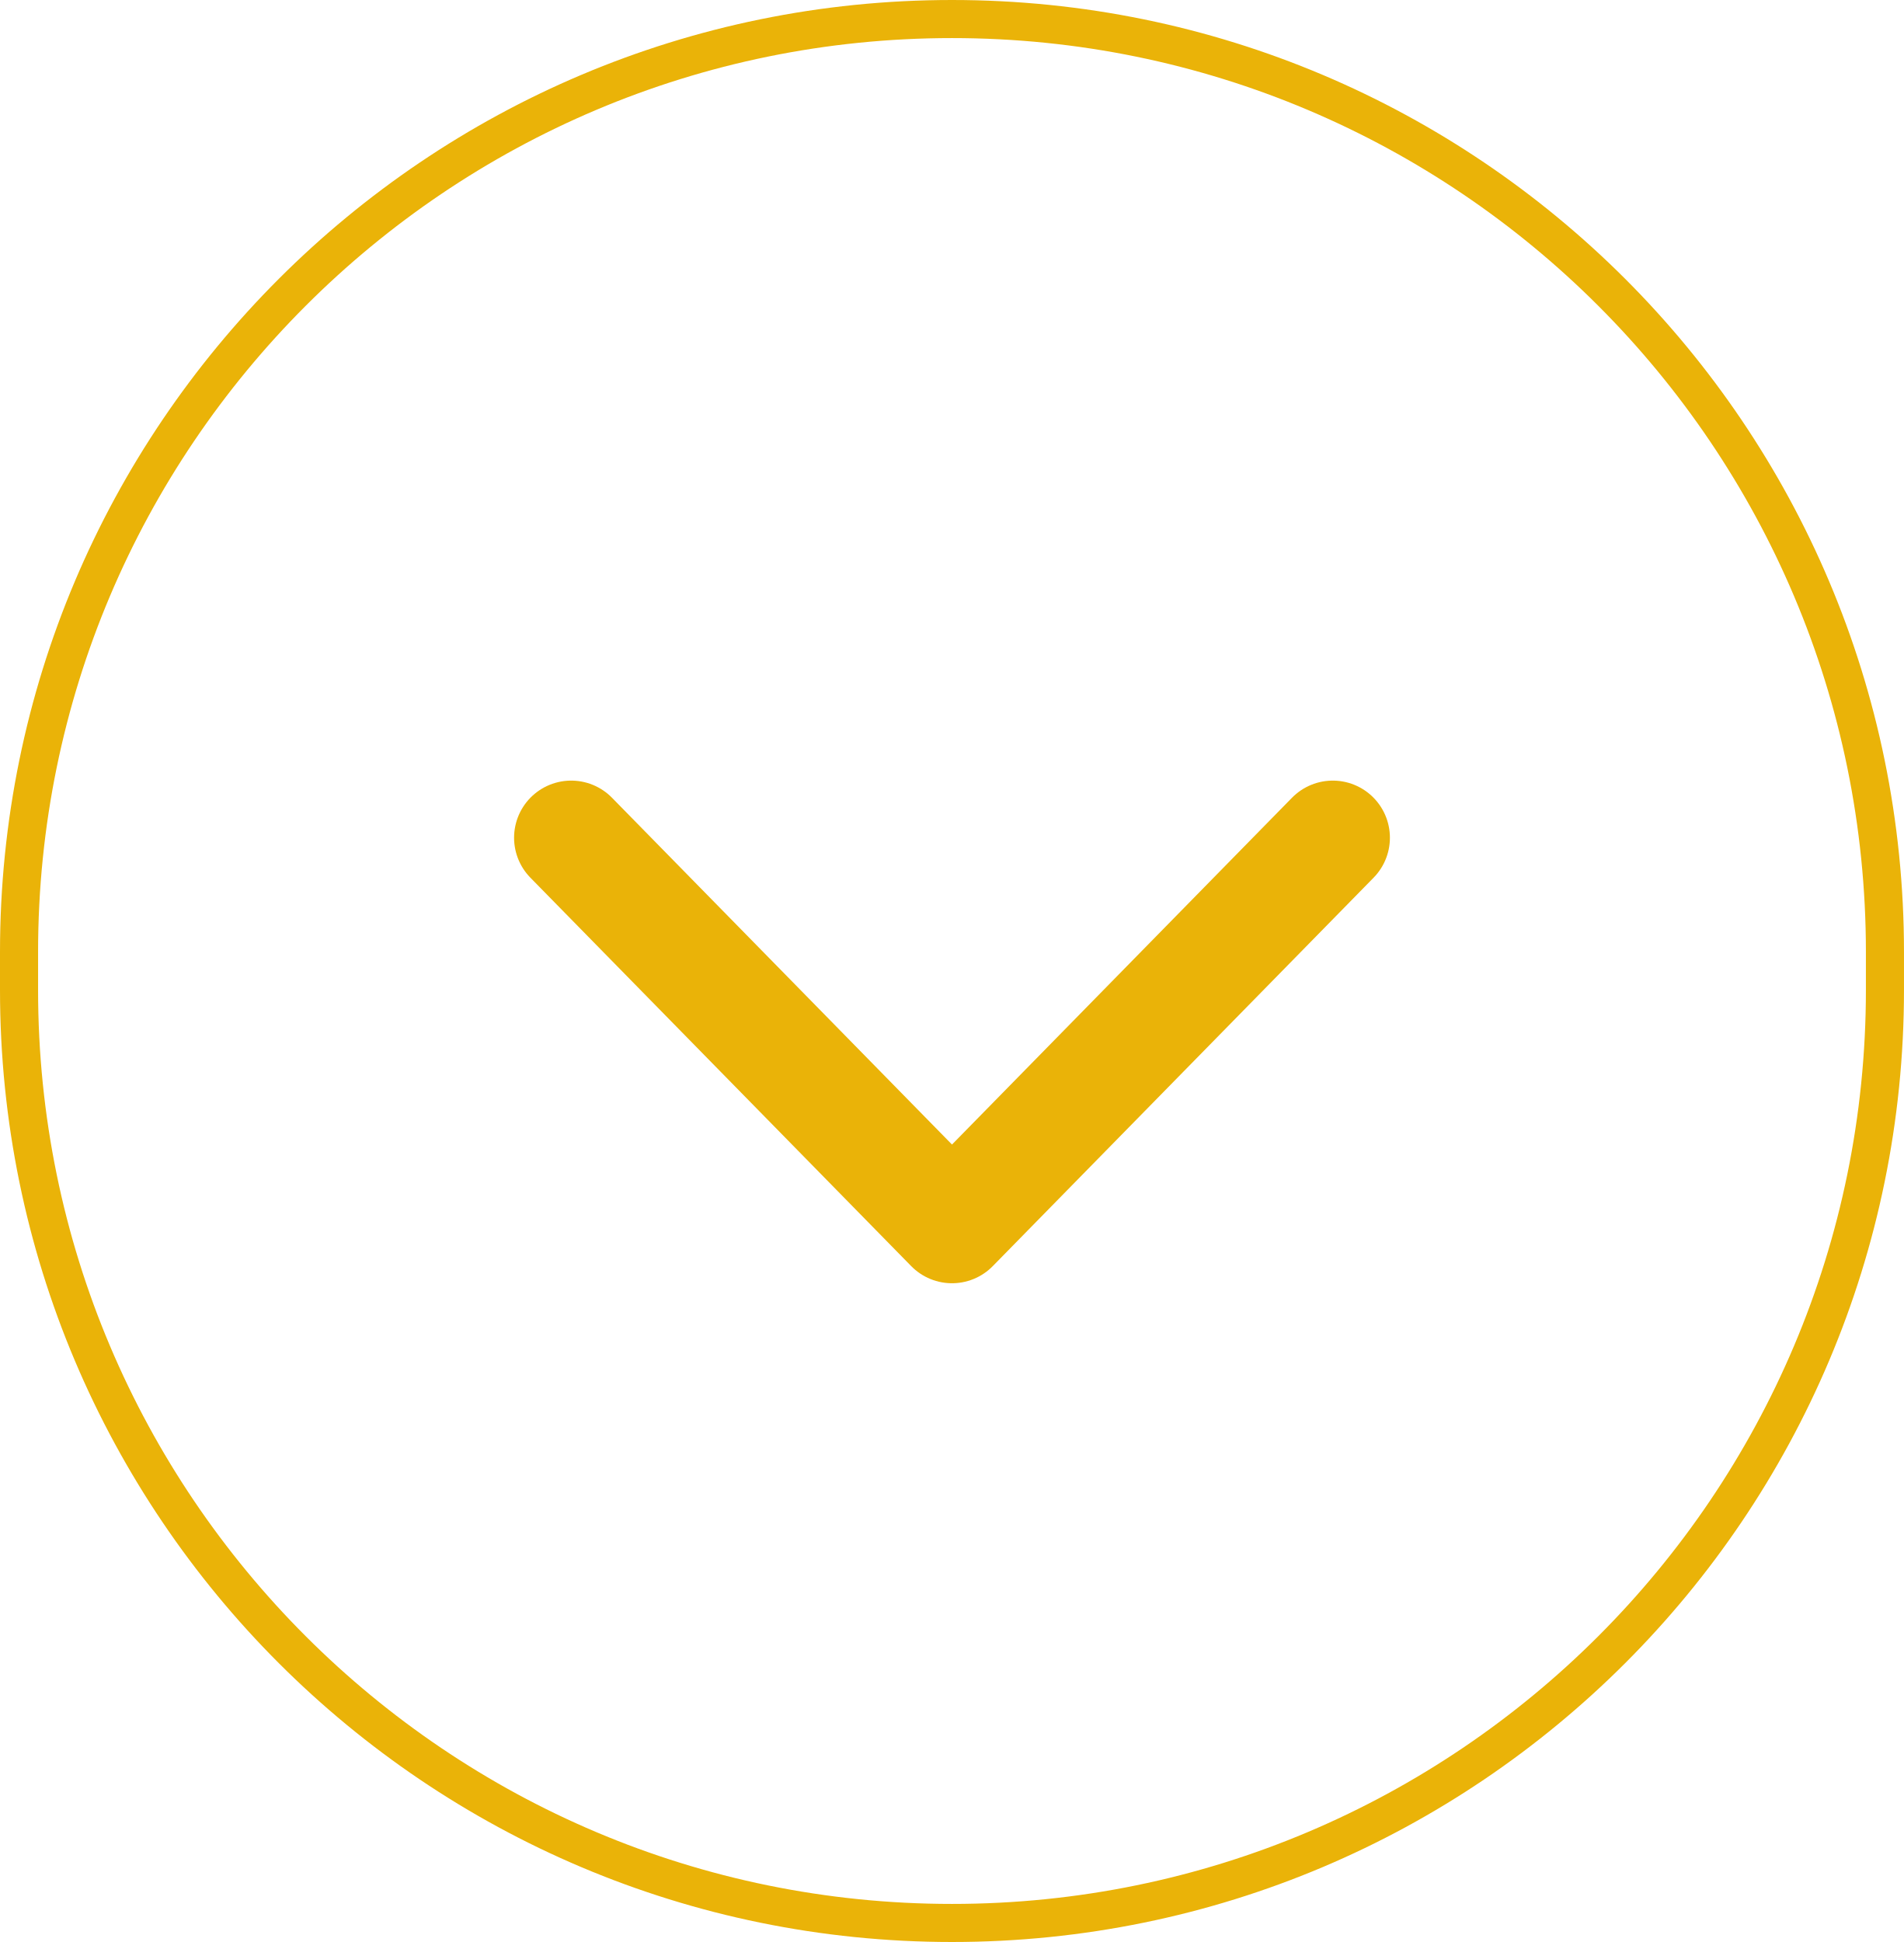
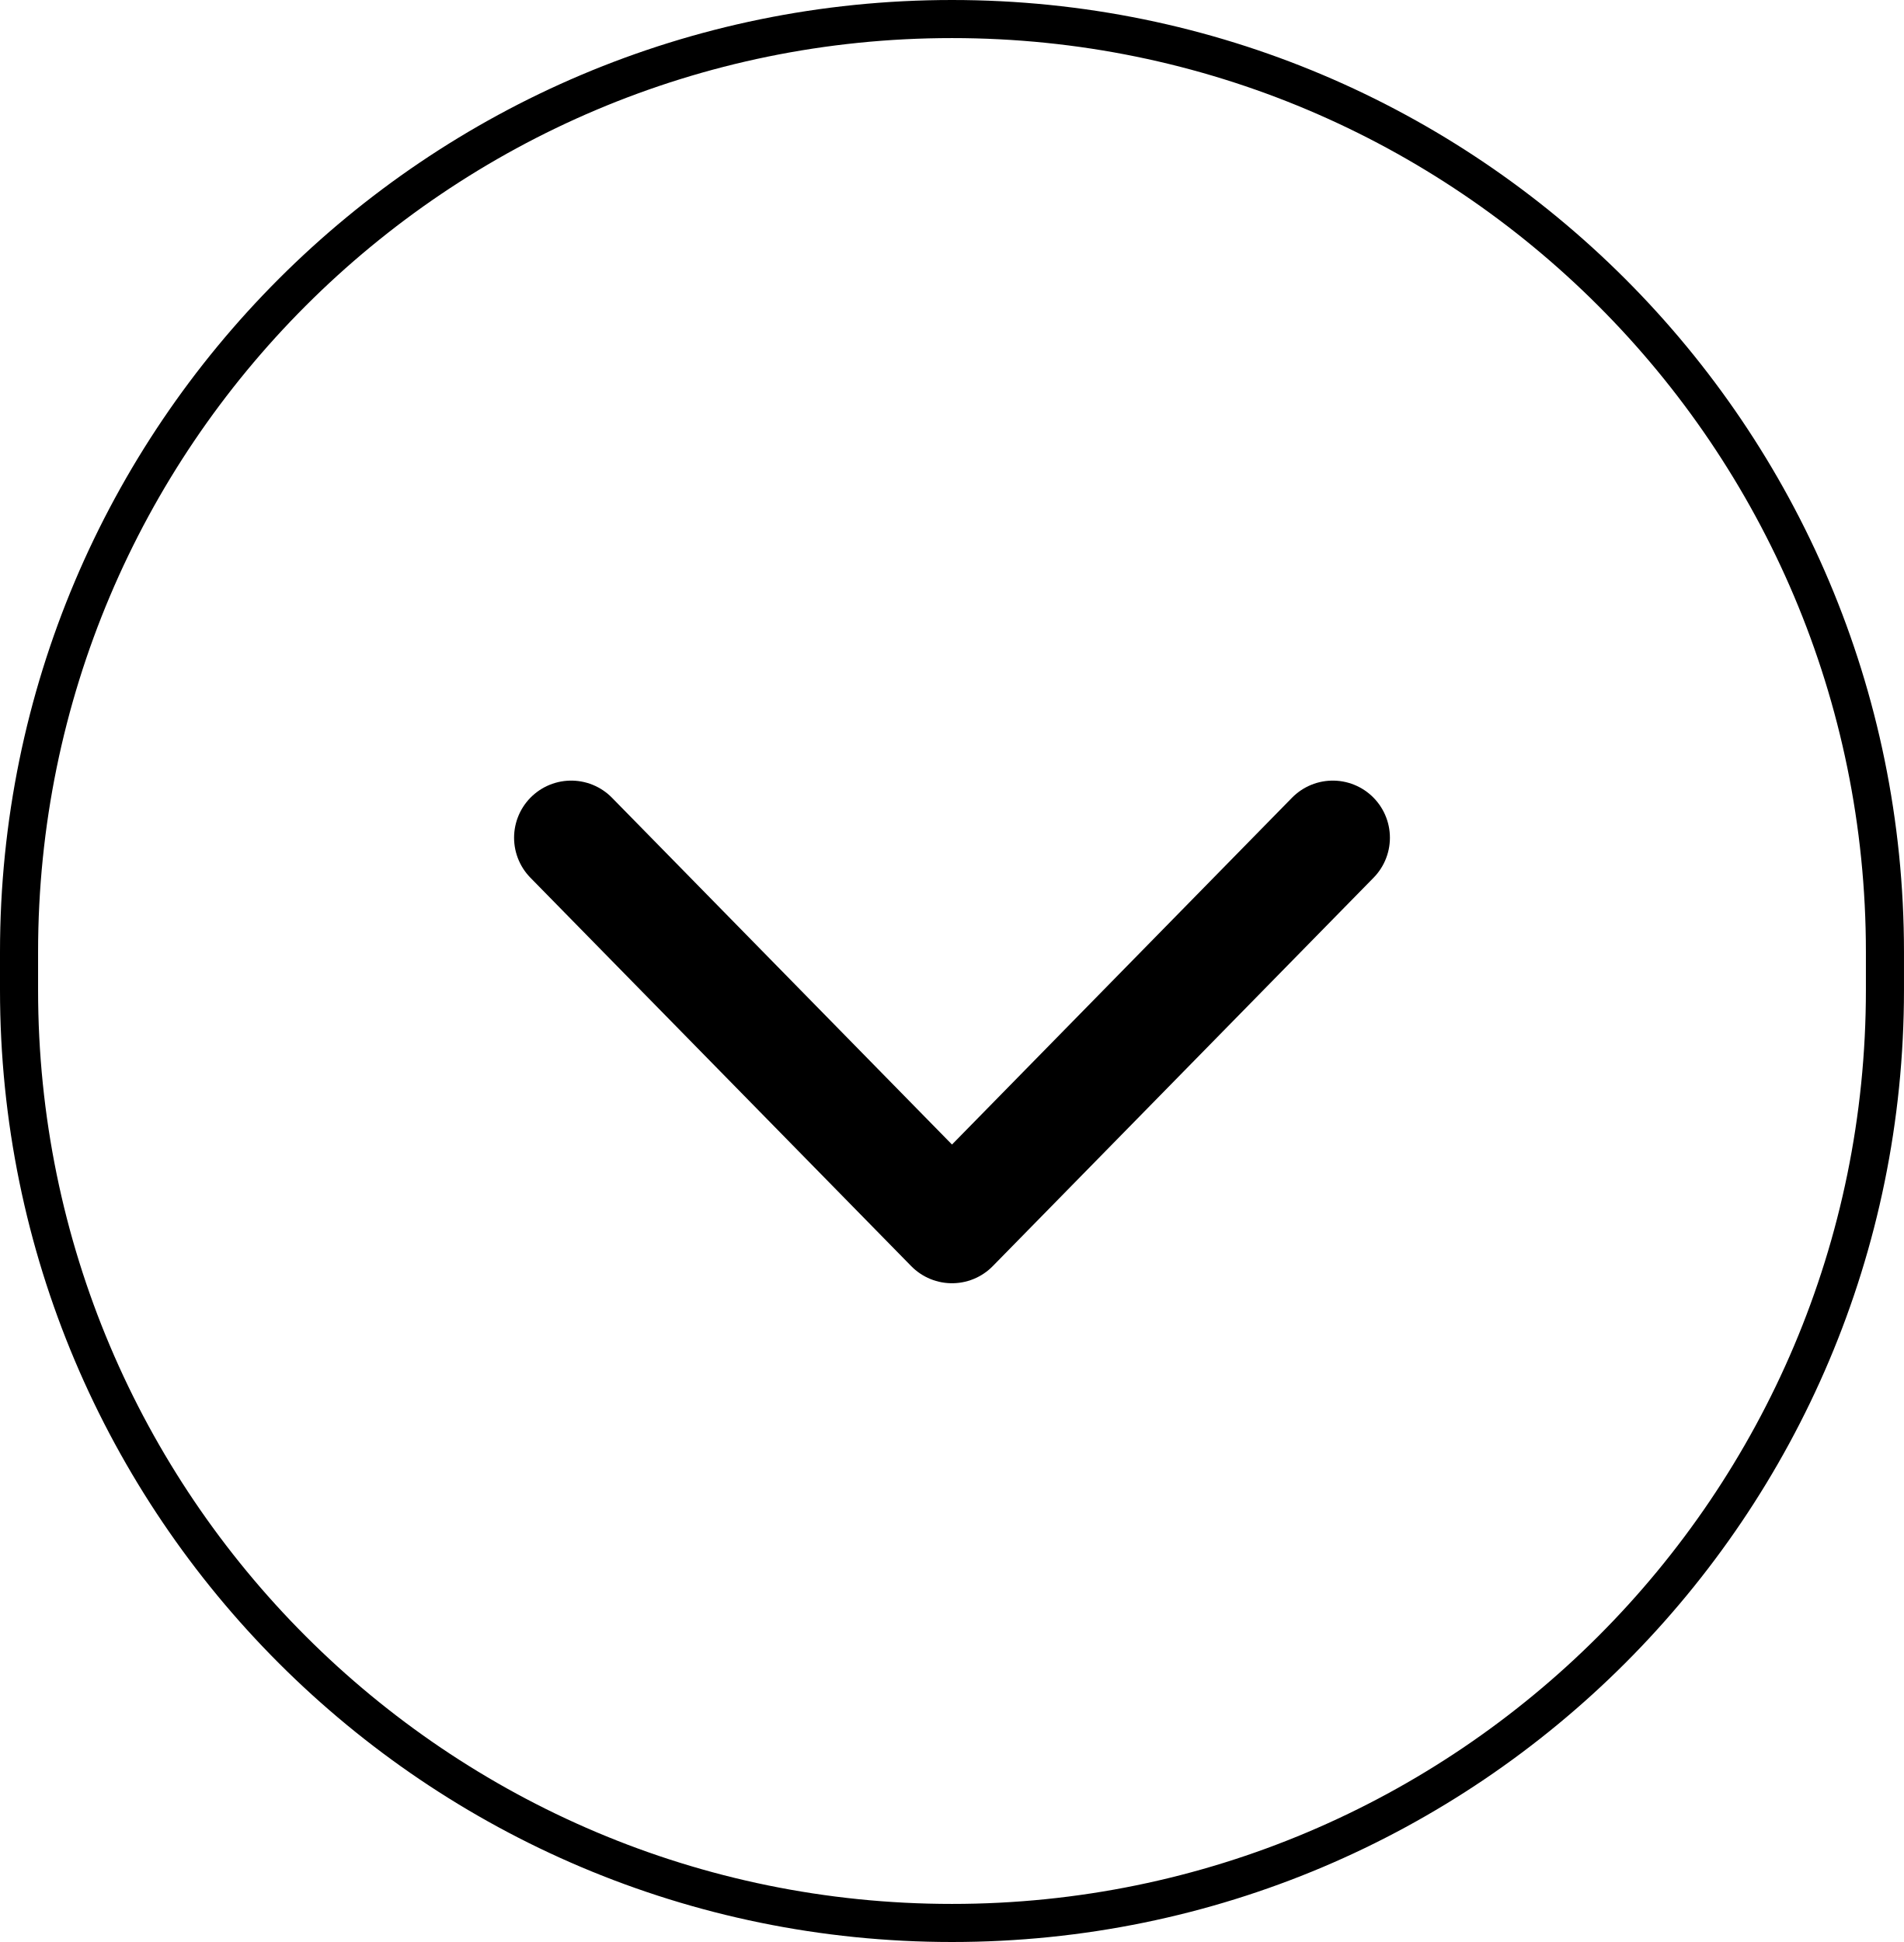
- <svg xmlns="http://www.w3.org/2000/svg" width="50" height="51" fill="none">
-   <path d="M.5 25C.5 11.469 11.469.5 25 .5S49.5 11.469 49.5 25v1c0 13.531-10.969 24.5-24.5 24.5S.5 39.531.5 26v-1Z" stroke="#EAB308" />
-   <path d="m15 22 10 10.2L35 22" stroke="#EAB308" stroke-width="3" stroke-linecap="round" stroke-linejoin="round" />
+ <svg xmlns="http://www.w3.org/2000/svg" fill="none">
+   <path d="M.5 25C.5 11.469 11.469.5 25 .5S49.5 11.469 49.5 25v1c0 13.531-10.969 24.5-24.5 24.5S.5 39.531.5 26v-1Z" stroke="currentColor" />
+   <path d="m15 22 10 10.2L35 22" stroke="currentColor" stroke-width="3" stroke-linecap="round" stroke-linejoin="round" />
</svg>
